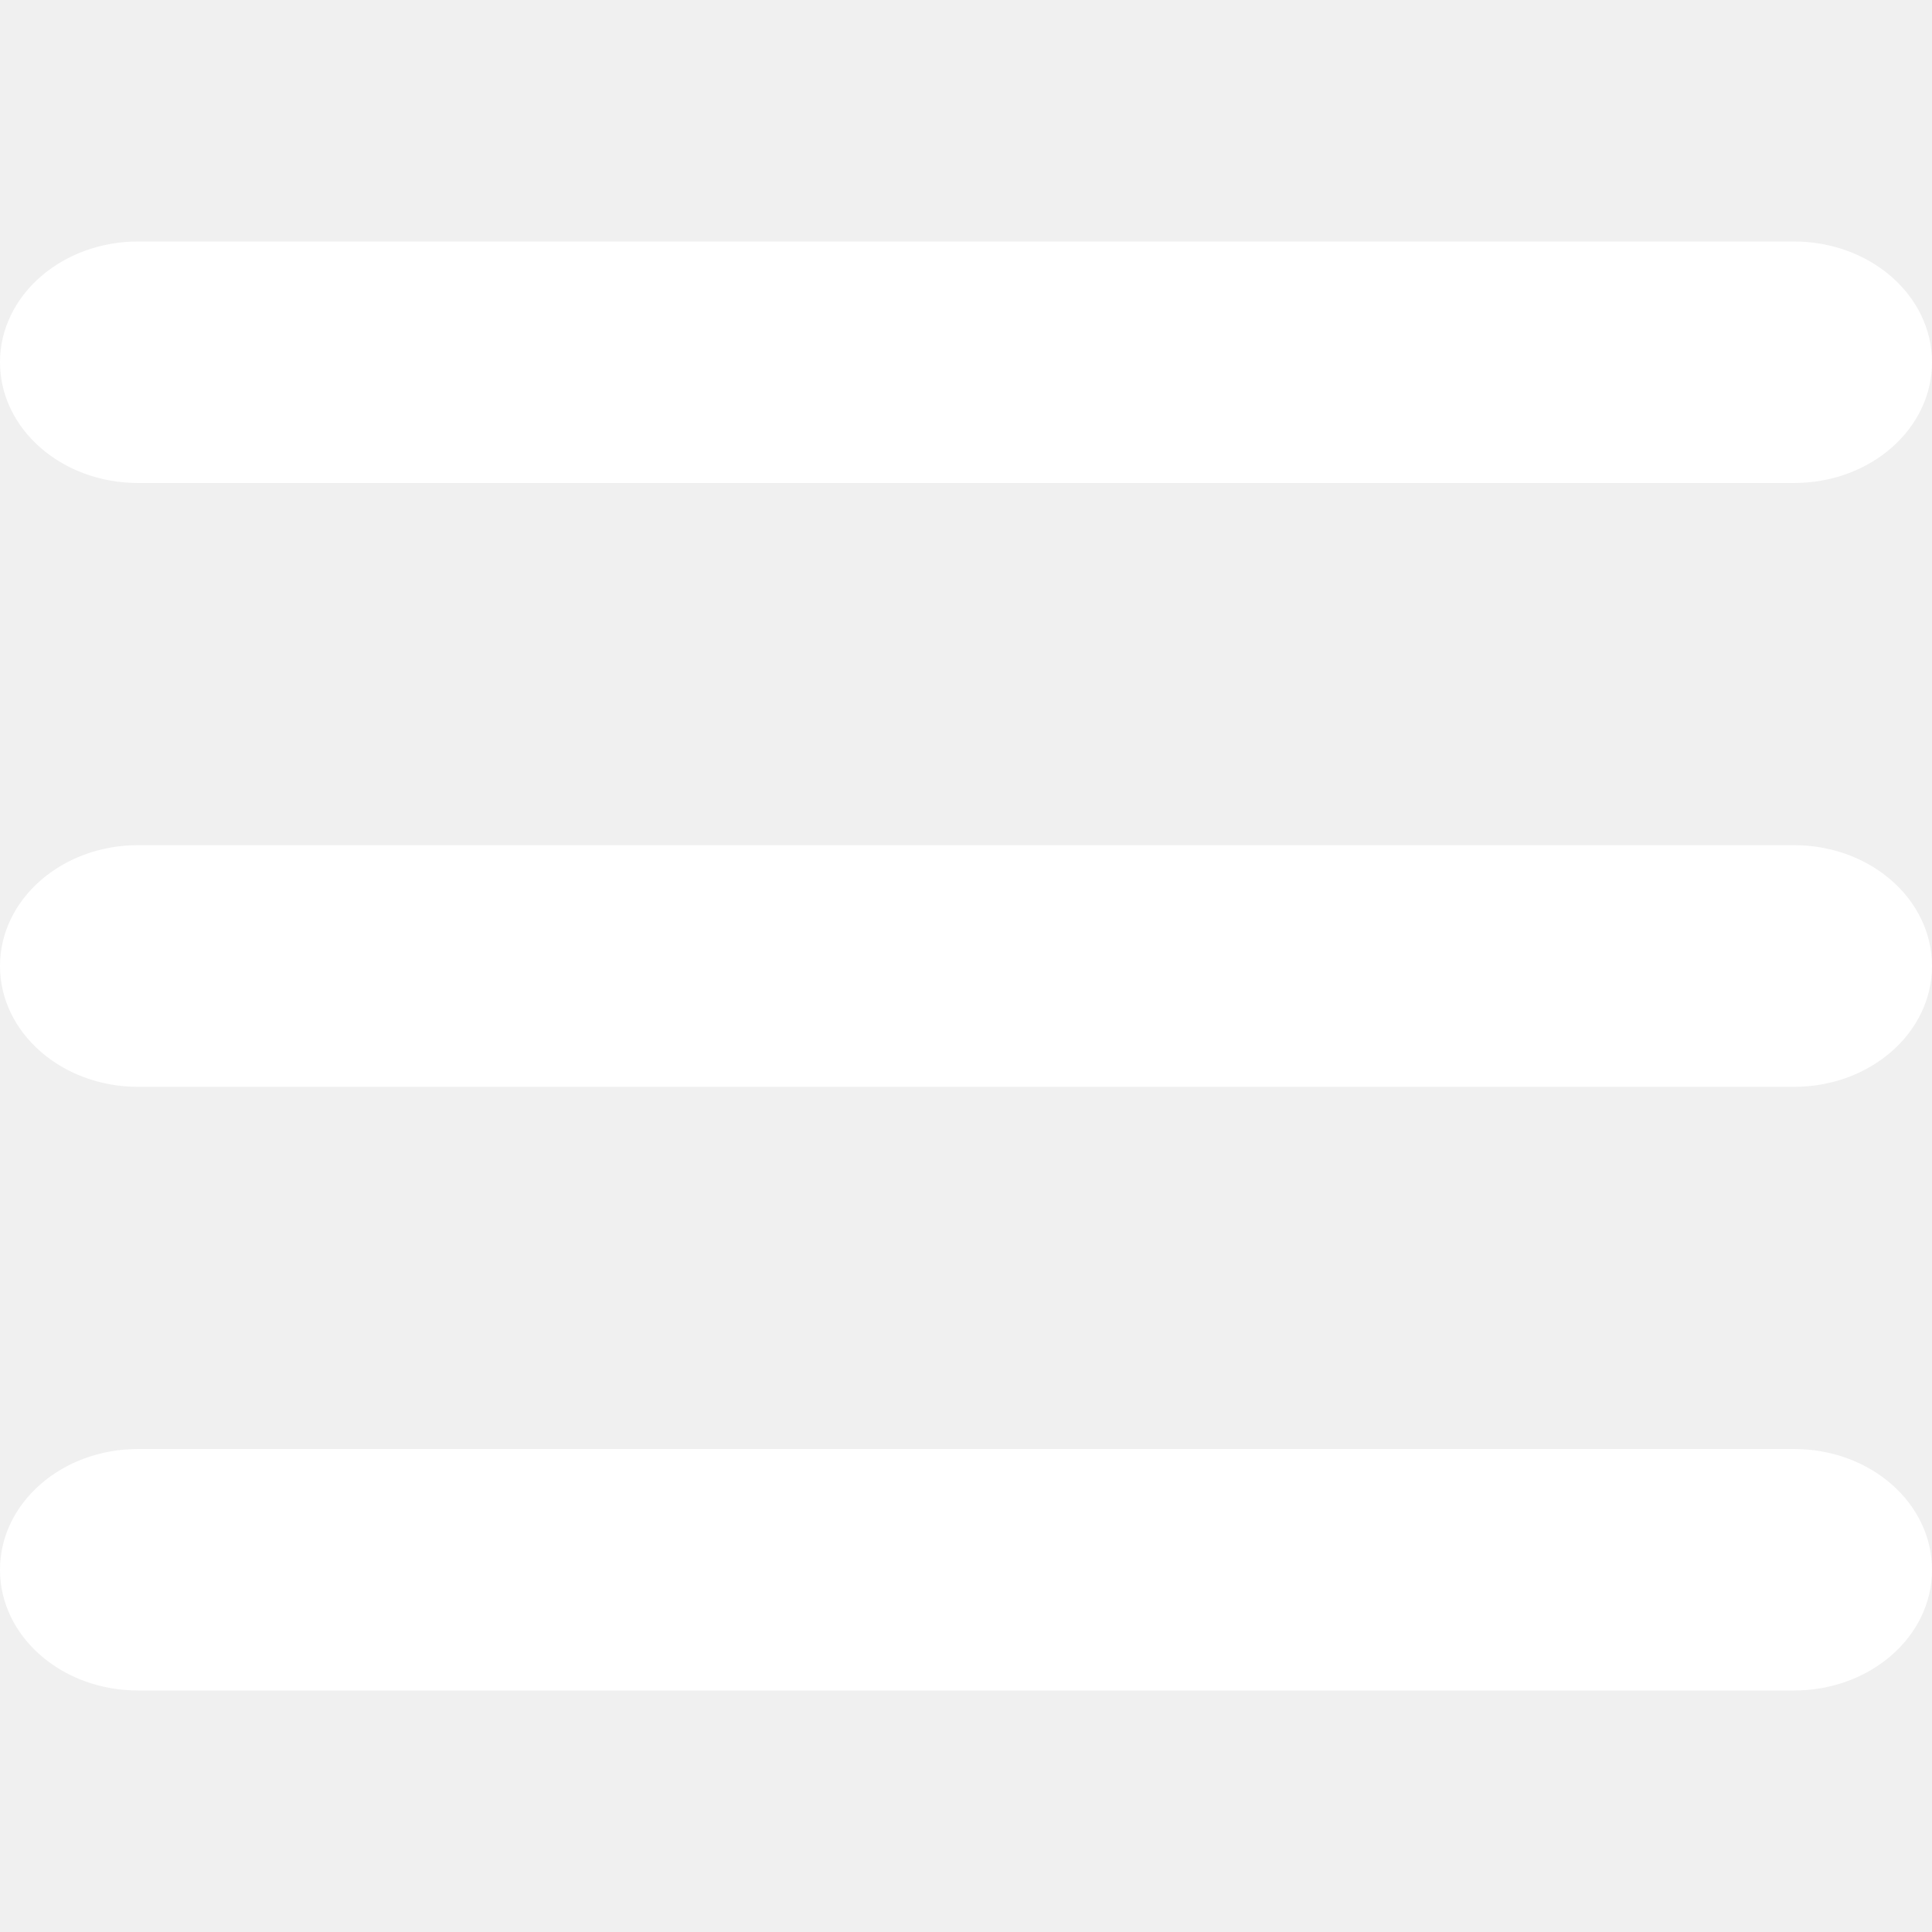
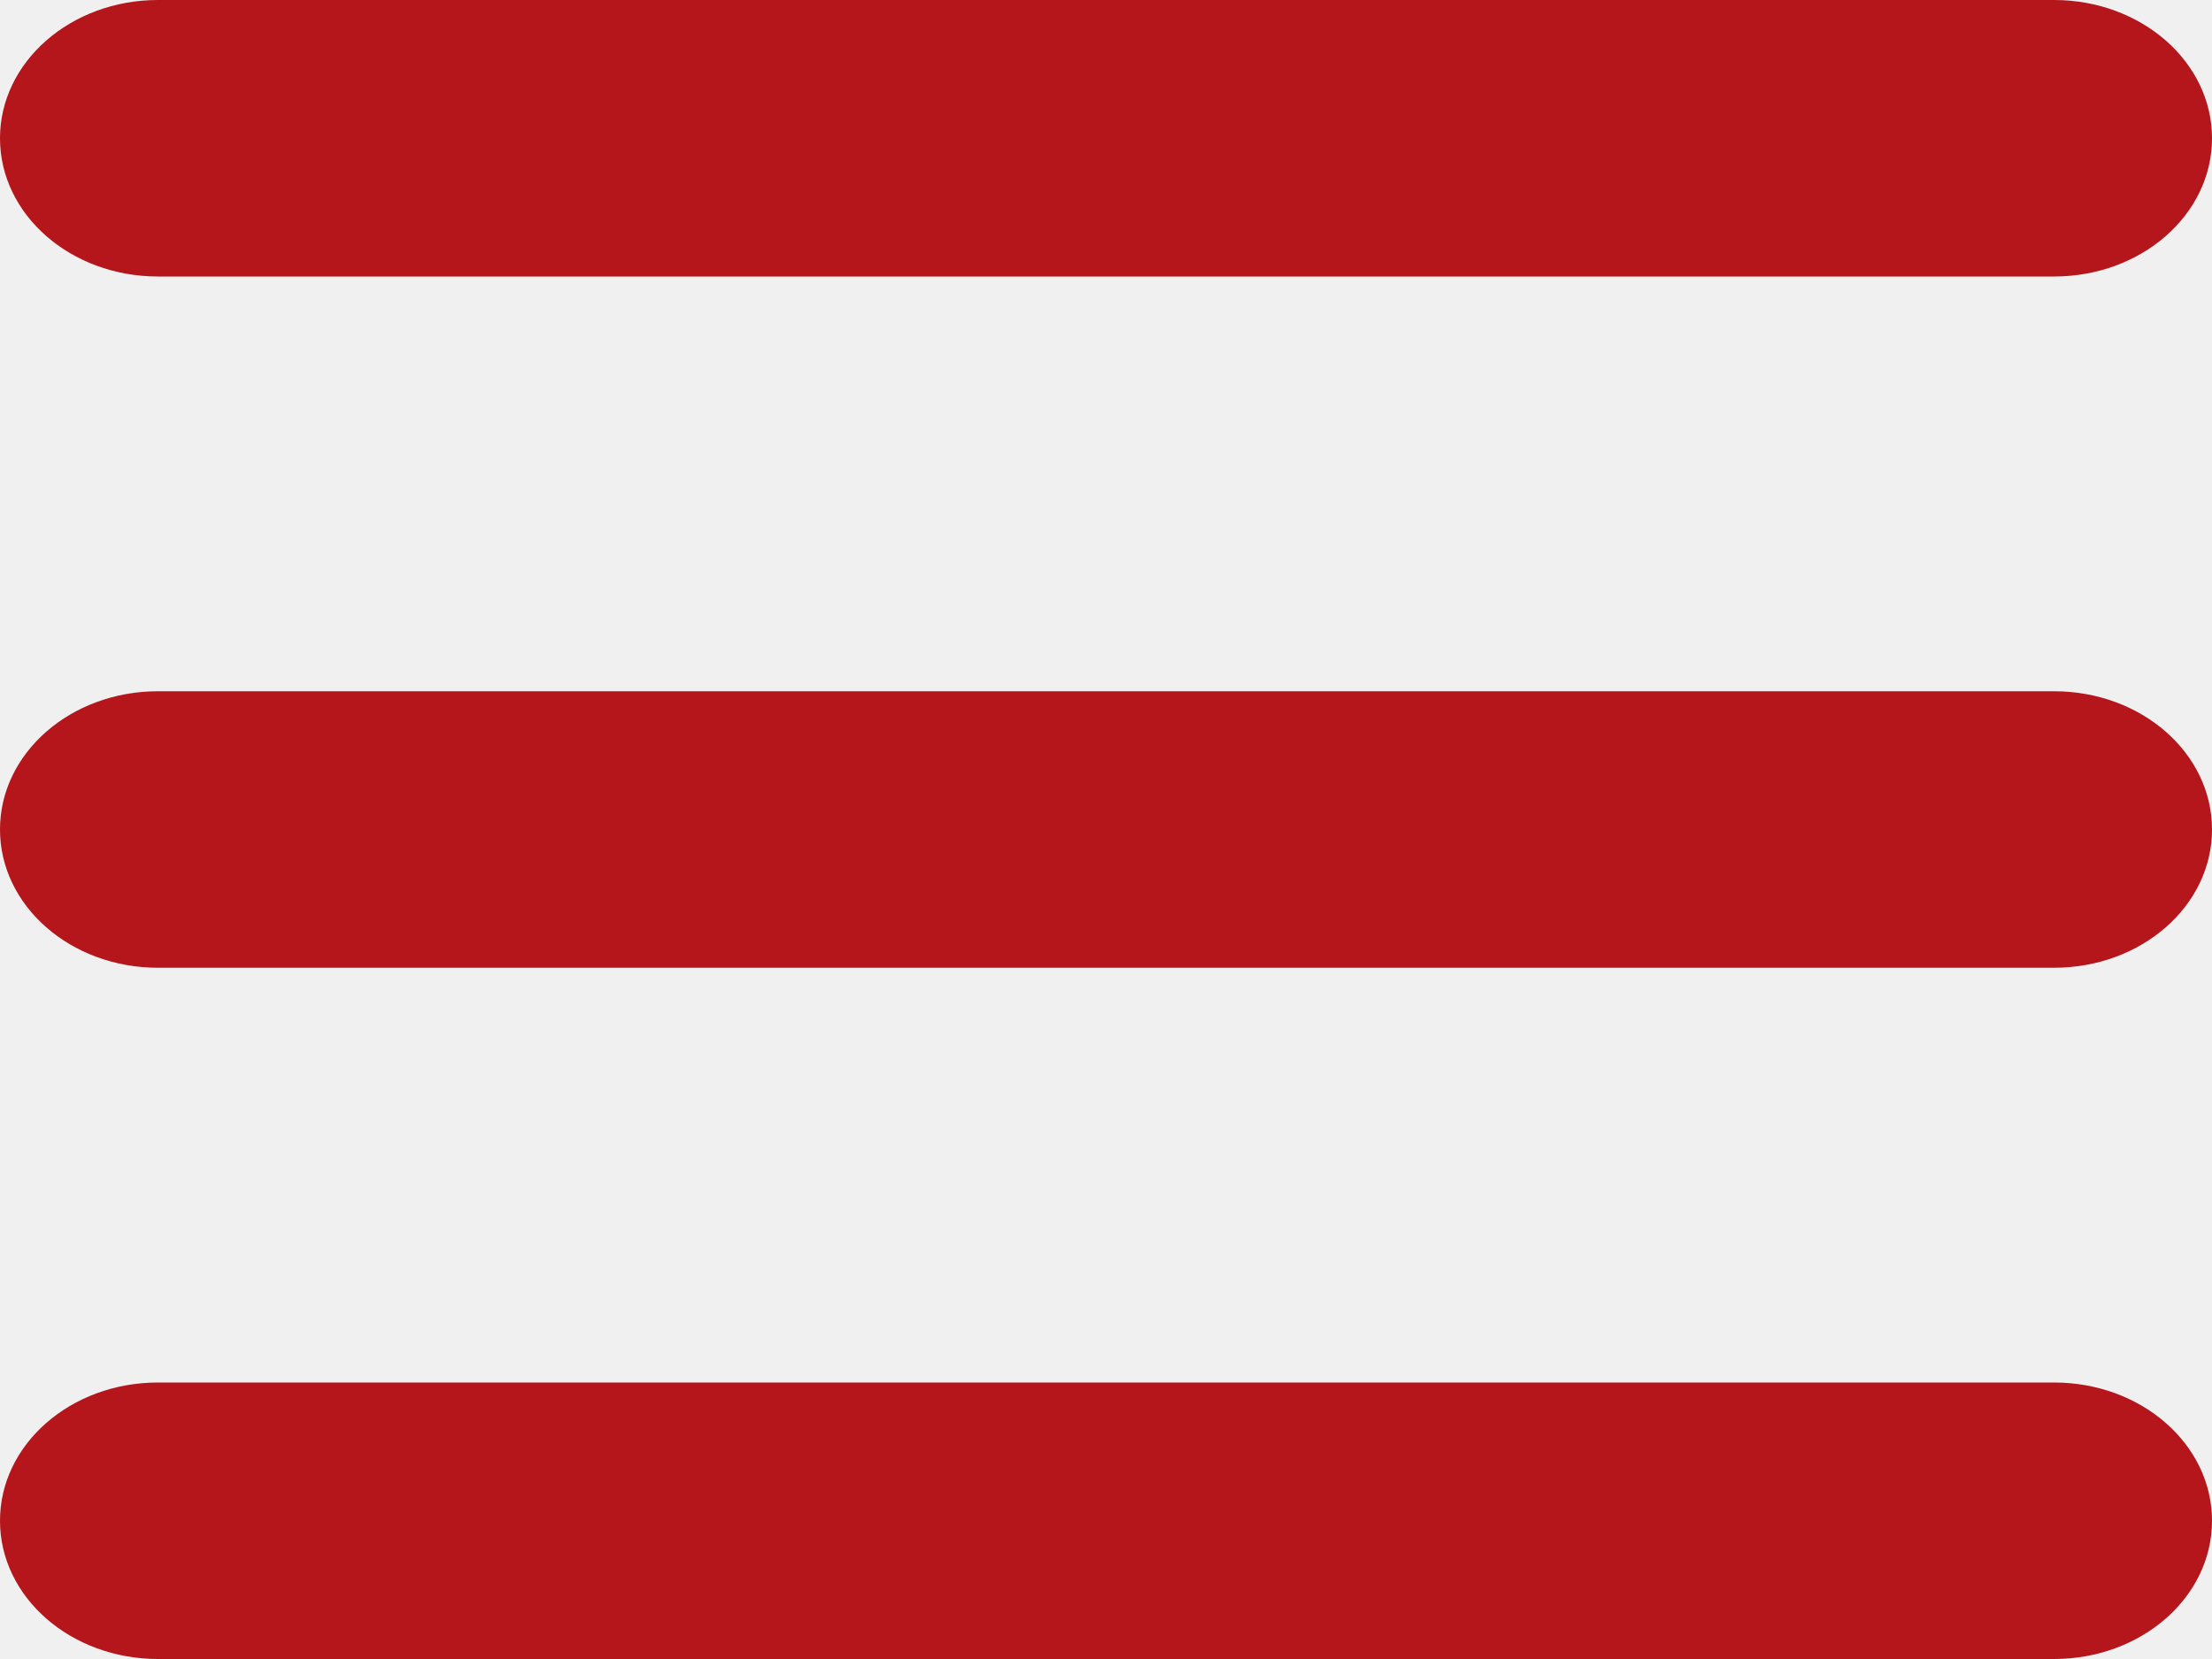
- <svg xmlns="http://www.w3.org/2000/svg" width="40" height="40" viewBox="0 0 11 11" fill="none">
-   <path d="M0 2.062C0 1.683 0.352 1.375 0.786 1.375H10.214C10.649 1.375 11 1.683 11 2.062C11 2.443 10.649 2.75 10.214 2.75H0.786C0.352 2.75 0 2.443 0 2.062ZM0 5.5C0 5.12 0.352 4.812 0.786 4.812H10.214C10.649 4.812 11 5.12 11 5.5C11 5.88 10.649 6.188 10.214 6.188H0.786C0.352 6.188 0 5.88 0 5.5ZM10.214 9.625H0.786C0.352 9.625 0 9.318 0 8.938C0 8.557 0.352 8.25 0.786 8.25H10.214C10.649 8.25 11 8.557 11 8.938C11 9.318 10.649 9.625 10.214 9.625Z" fill="white" />
+ <svg xmlns="http://www.w3.org/2000/svg" width="40" height="30" viewBox="0 0 40 30" fill="none">
+   <path d="M0 2.5C0 1.12 1.279 0 2.857 0H37.143C38.723 0 40 1.12 40 2.5C40 3.883 38.723 5 37.143 5H2.857C1.279 5 0 3.883 0 2.5ZM0 15C0 13.617 1.279 12.5 2.857 12.5H37.143C38.723 12.5 40 13.617 40 15C40 16.383 38.723 17.5 37.143 17.5H2.857C1.279 17.5 0 16.383 0 15ZM37.143 30H2.857C1.279 30 0 28.883 0 27.5C0 26.117 1.279 25 2.857 25H37.143C38.723 25 40 26.117 40 27.5C40 28.883 38.723 30 37.143 30Z" fill="#B4161B" />
</svg>
